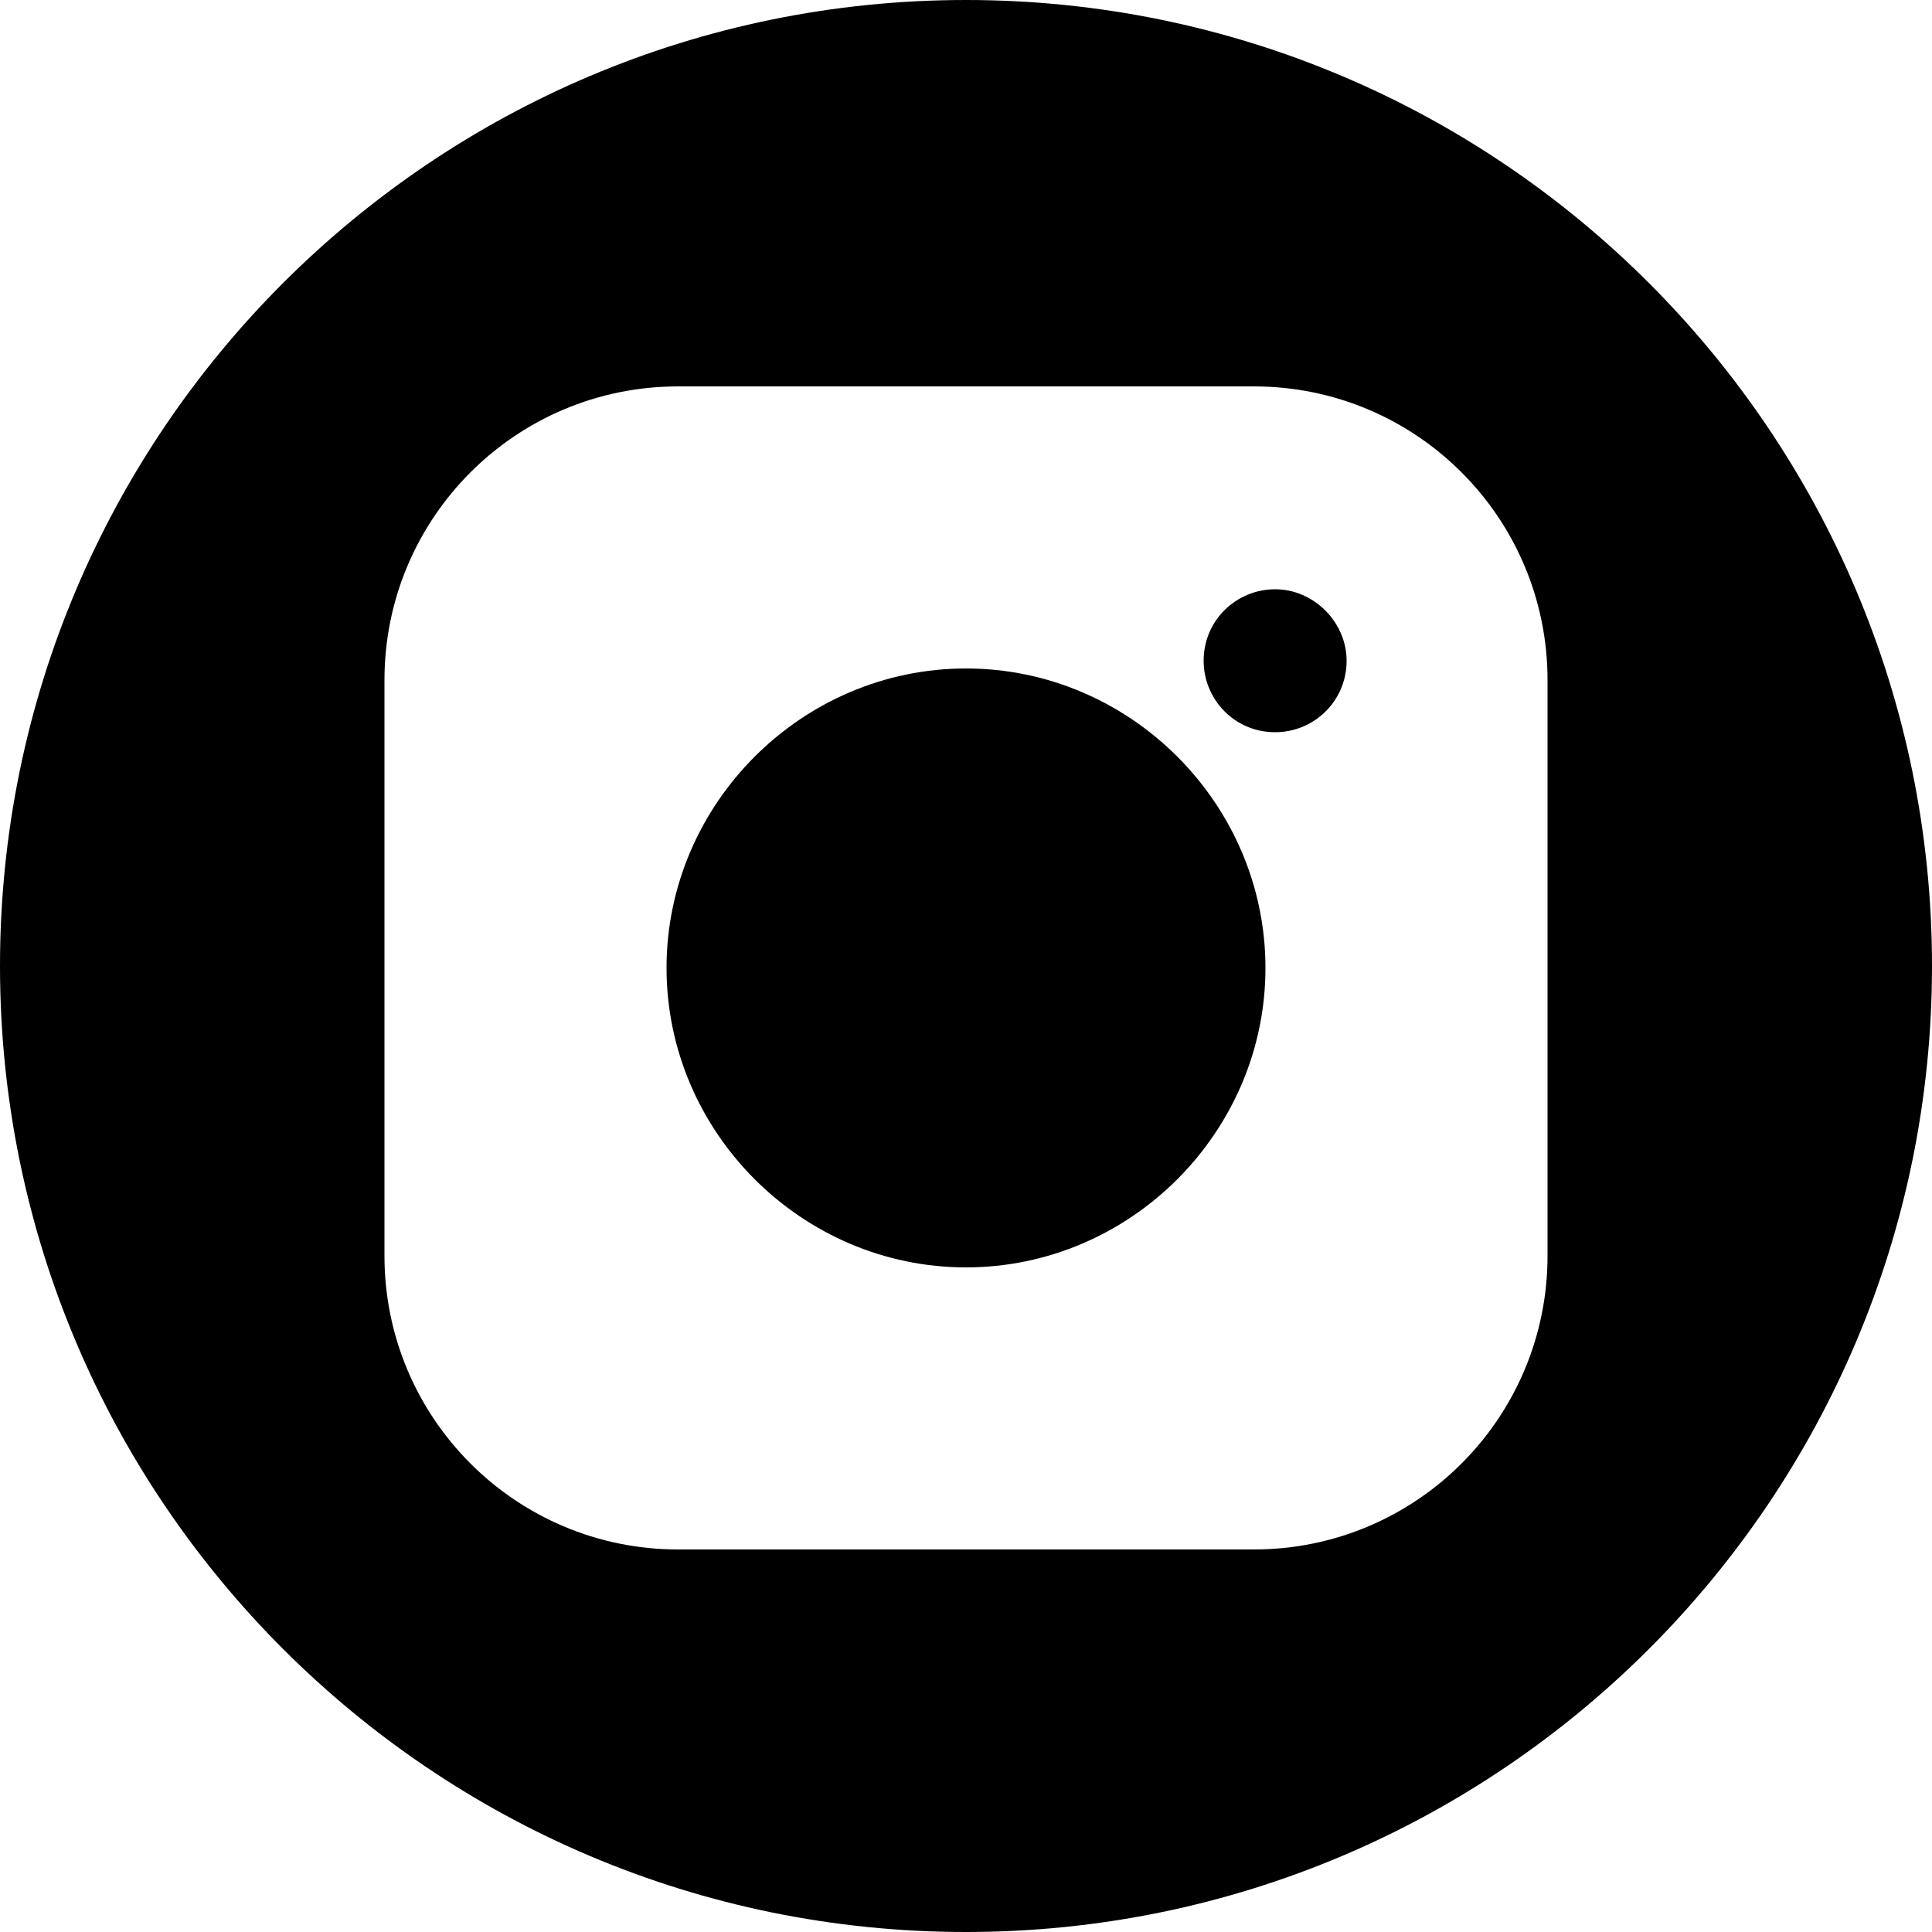
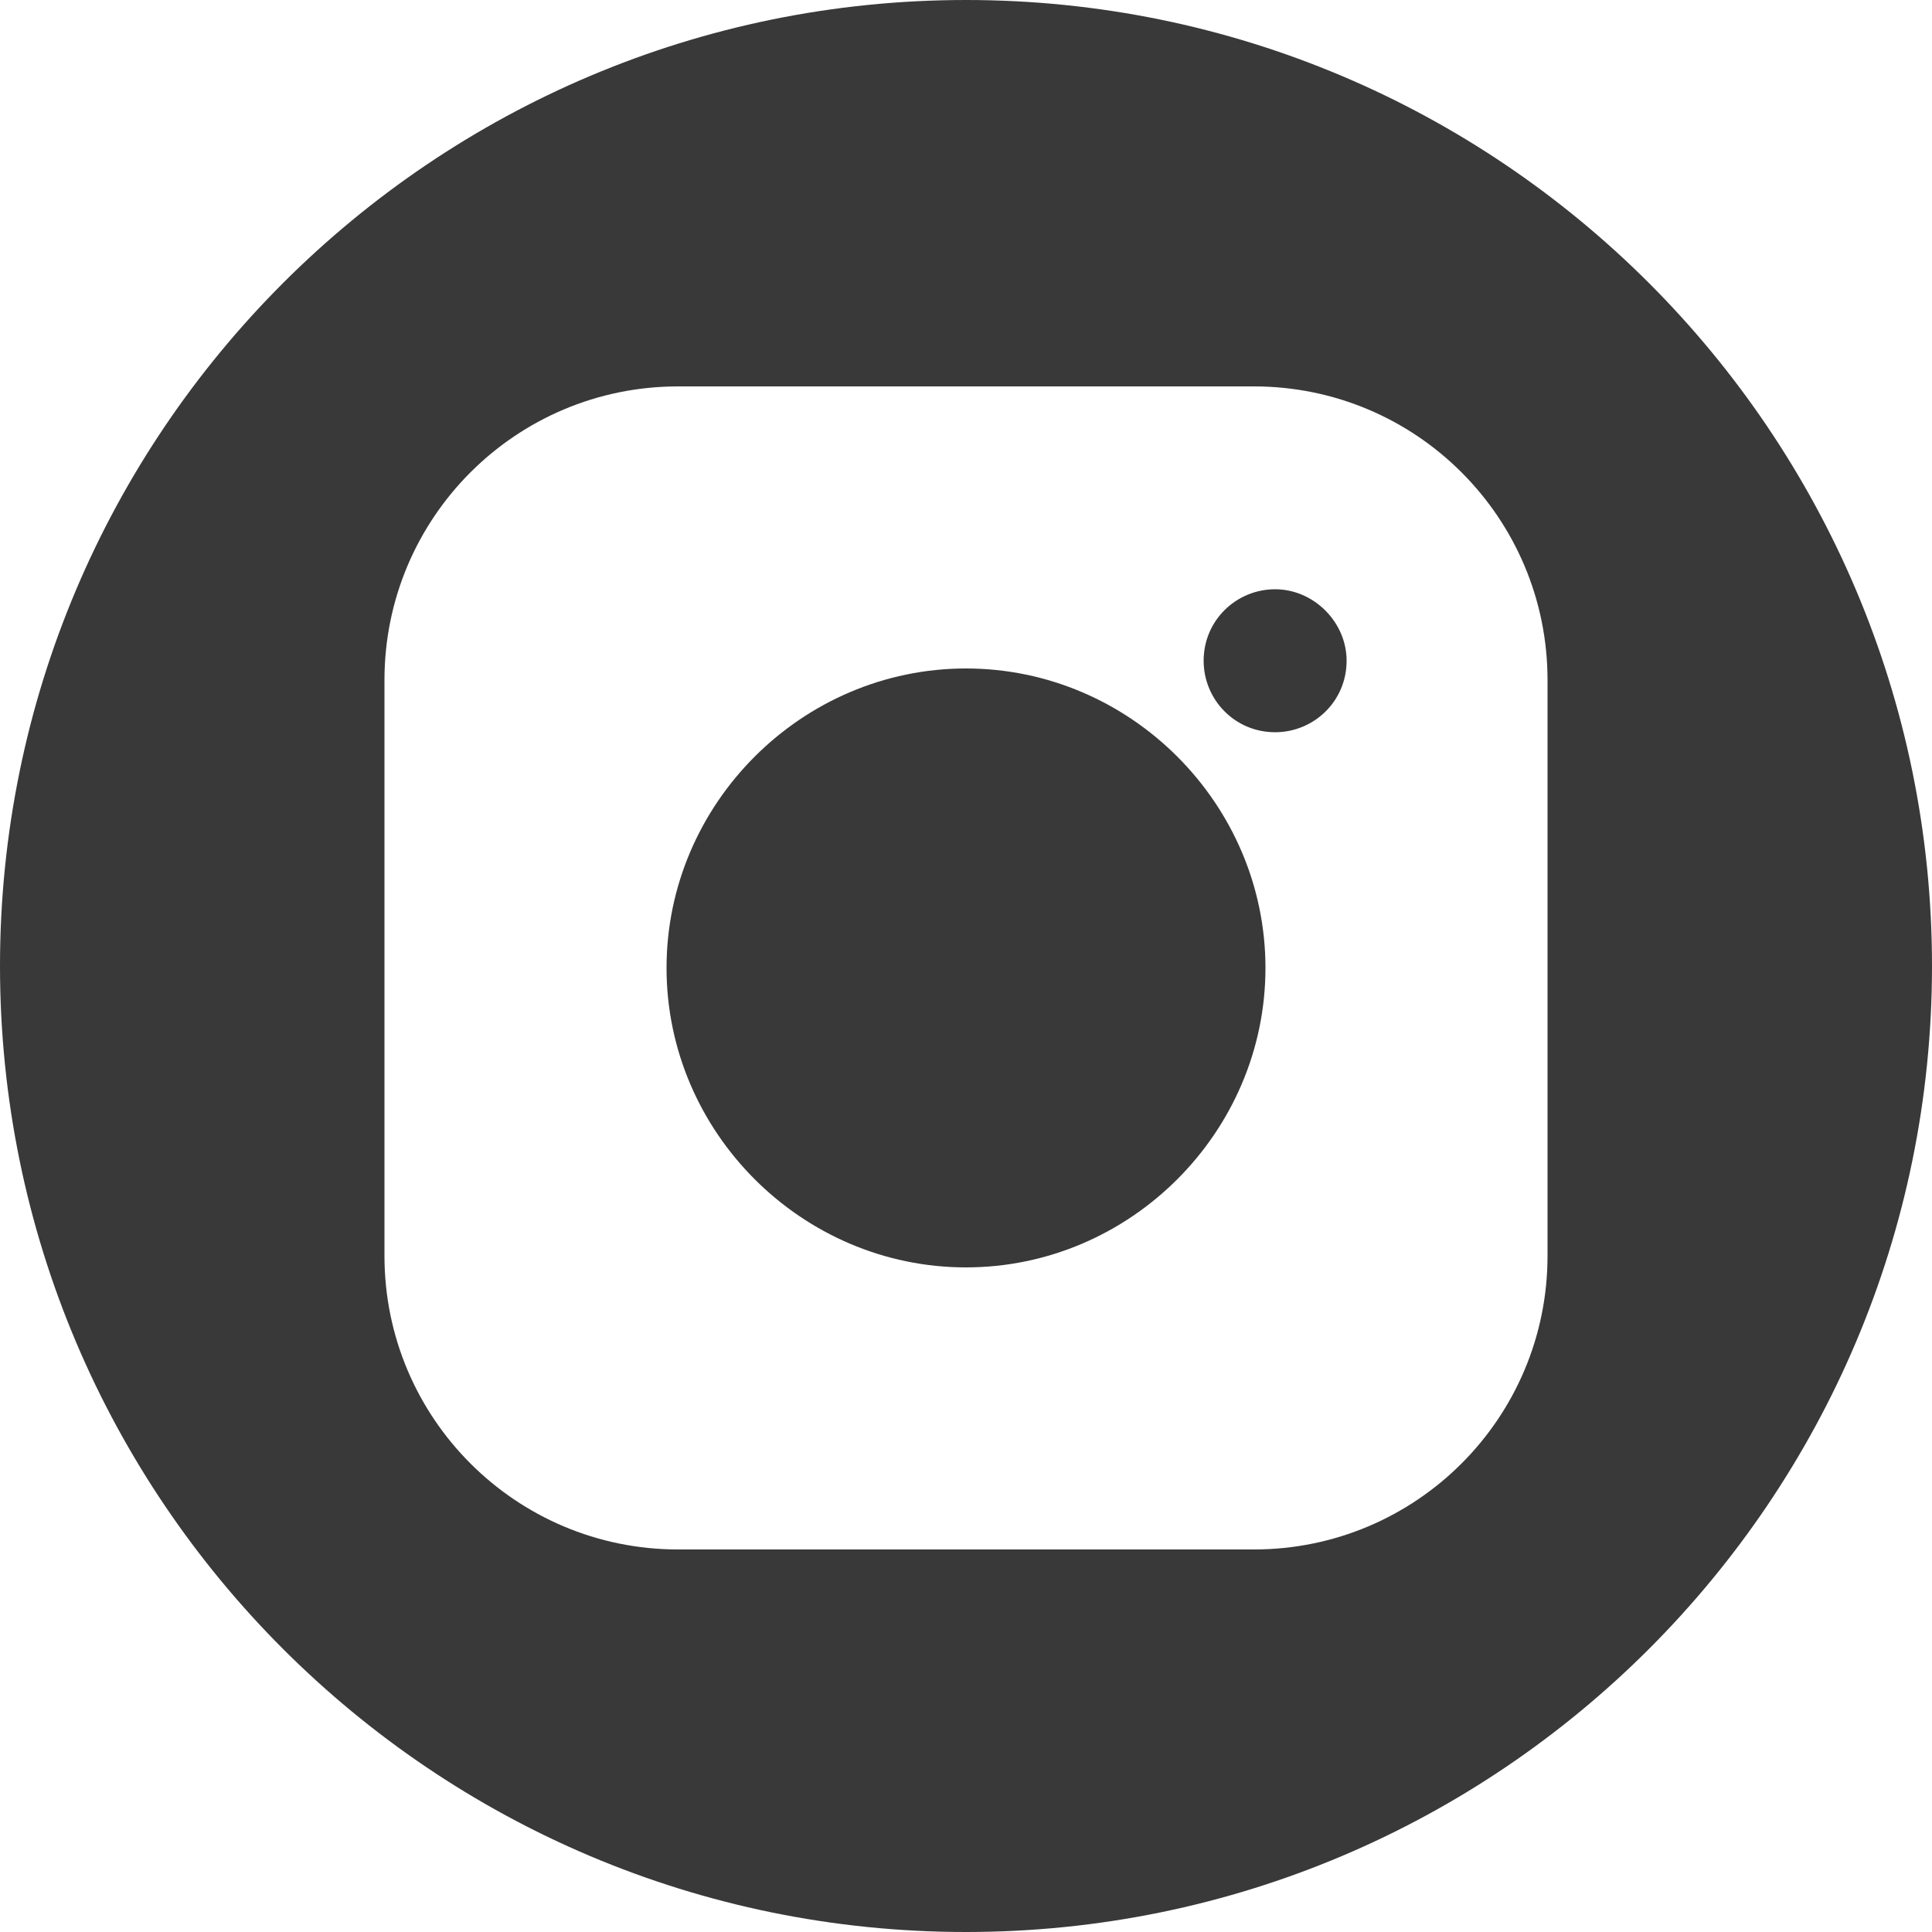
- <svg xmlns="http://www.w3.org/2000/svg" version="1.1" id="Layer_1" x="0px" y="0px" viewBox="0 0 100 100" style="enable-background:new 0 0 100 100;" xml:space="preserve">
+ <svg xmlns="http://www.w3.org/2000/svg" version="1.1" id="Layer_1" x="0px" y="0px" viewBox="0 0 100 100" fill="#393939" style="enable-background:new 0 0 100 100;" xml:space="preserve">
  <g>
    <path d="M66,30.5c-2,0-3.7,1.6-3.7,3.7c0,2,1.6,3.7,3.7,3.7c2,0,3.7-1.6,3.7-3.7C69.7,32.2,68,30.5,66,30.5z" />
    <path d="M50,34.6c-8.5,0-15.5,7-15.5,15.5c0,8.5,7,15.5,15.5,15.5c8.5,0,15.5-7,15.5-15.5C65.5,41.6,58.5,34.6,50,34.6z" />
    <path d="M50,0C22.4,0,0,22.4,0,50s22.4,50,50,50s50-22.4,50-50S77.6,0,50,0z M80.1,65c0,8.4-6.8,15.2-15.2,15.2H35.1   c-8.4,0-15.2-6.8-15.2-15.2V35.2c0-8.4,6.8-15.2,15.2-15.2h29.8c8.4,0,15.2,6.8,15.2,15.2V65z" />
  </g>
</svg>
